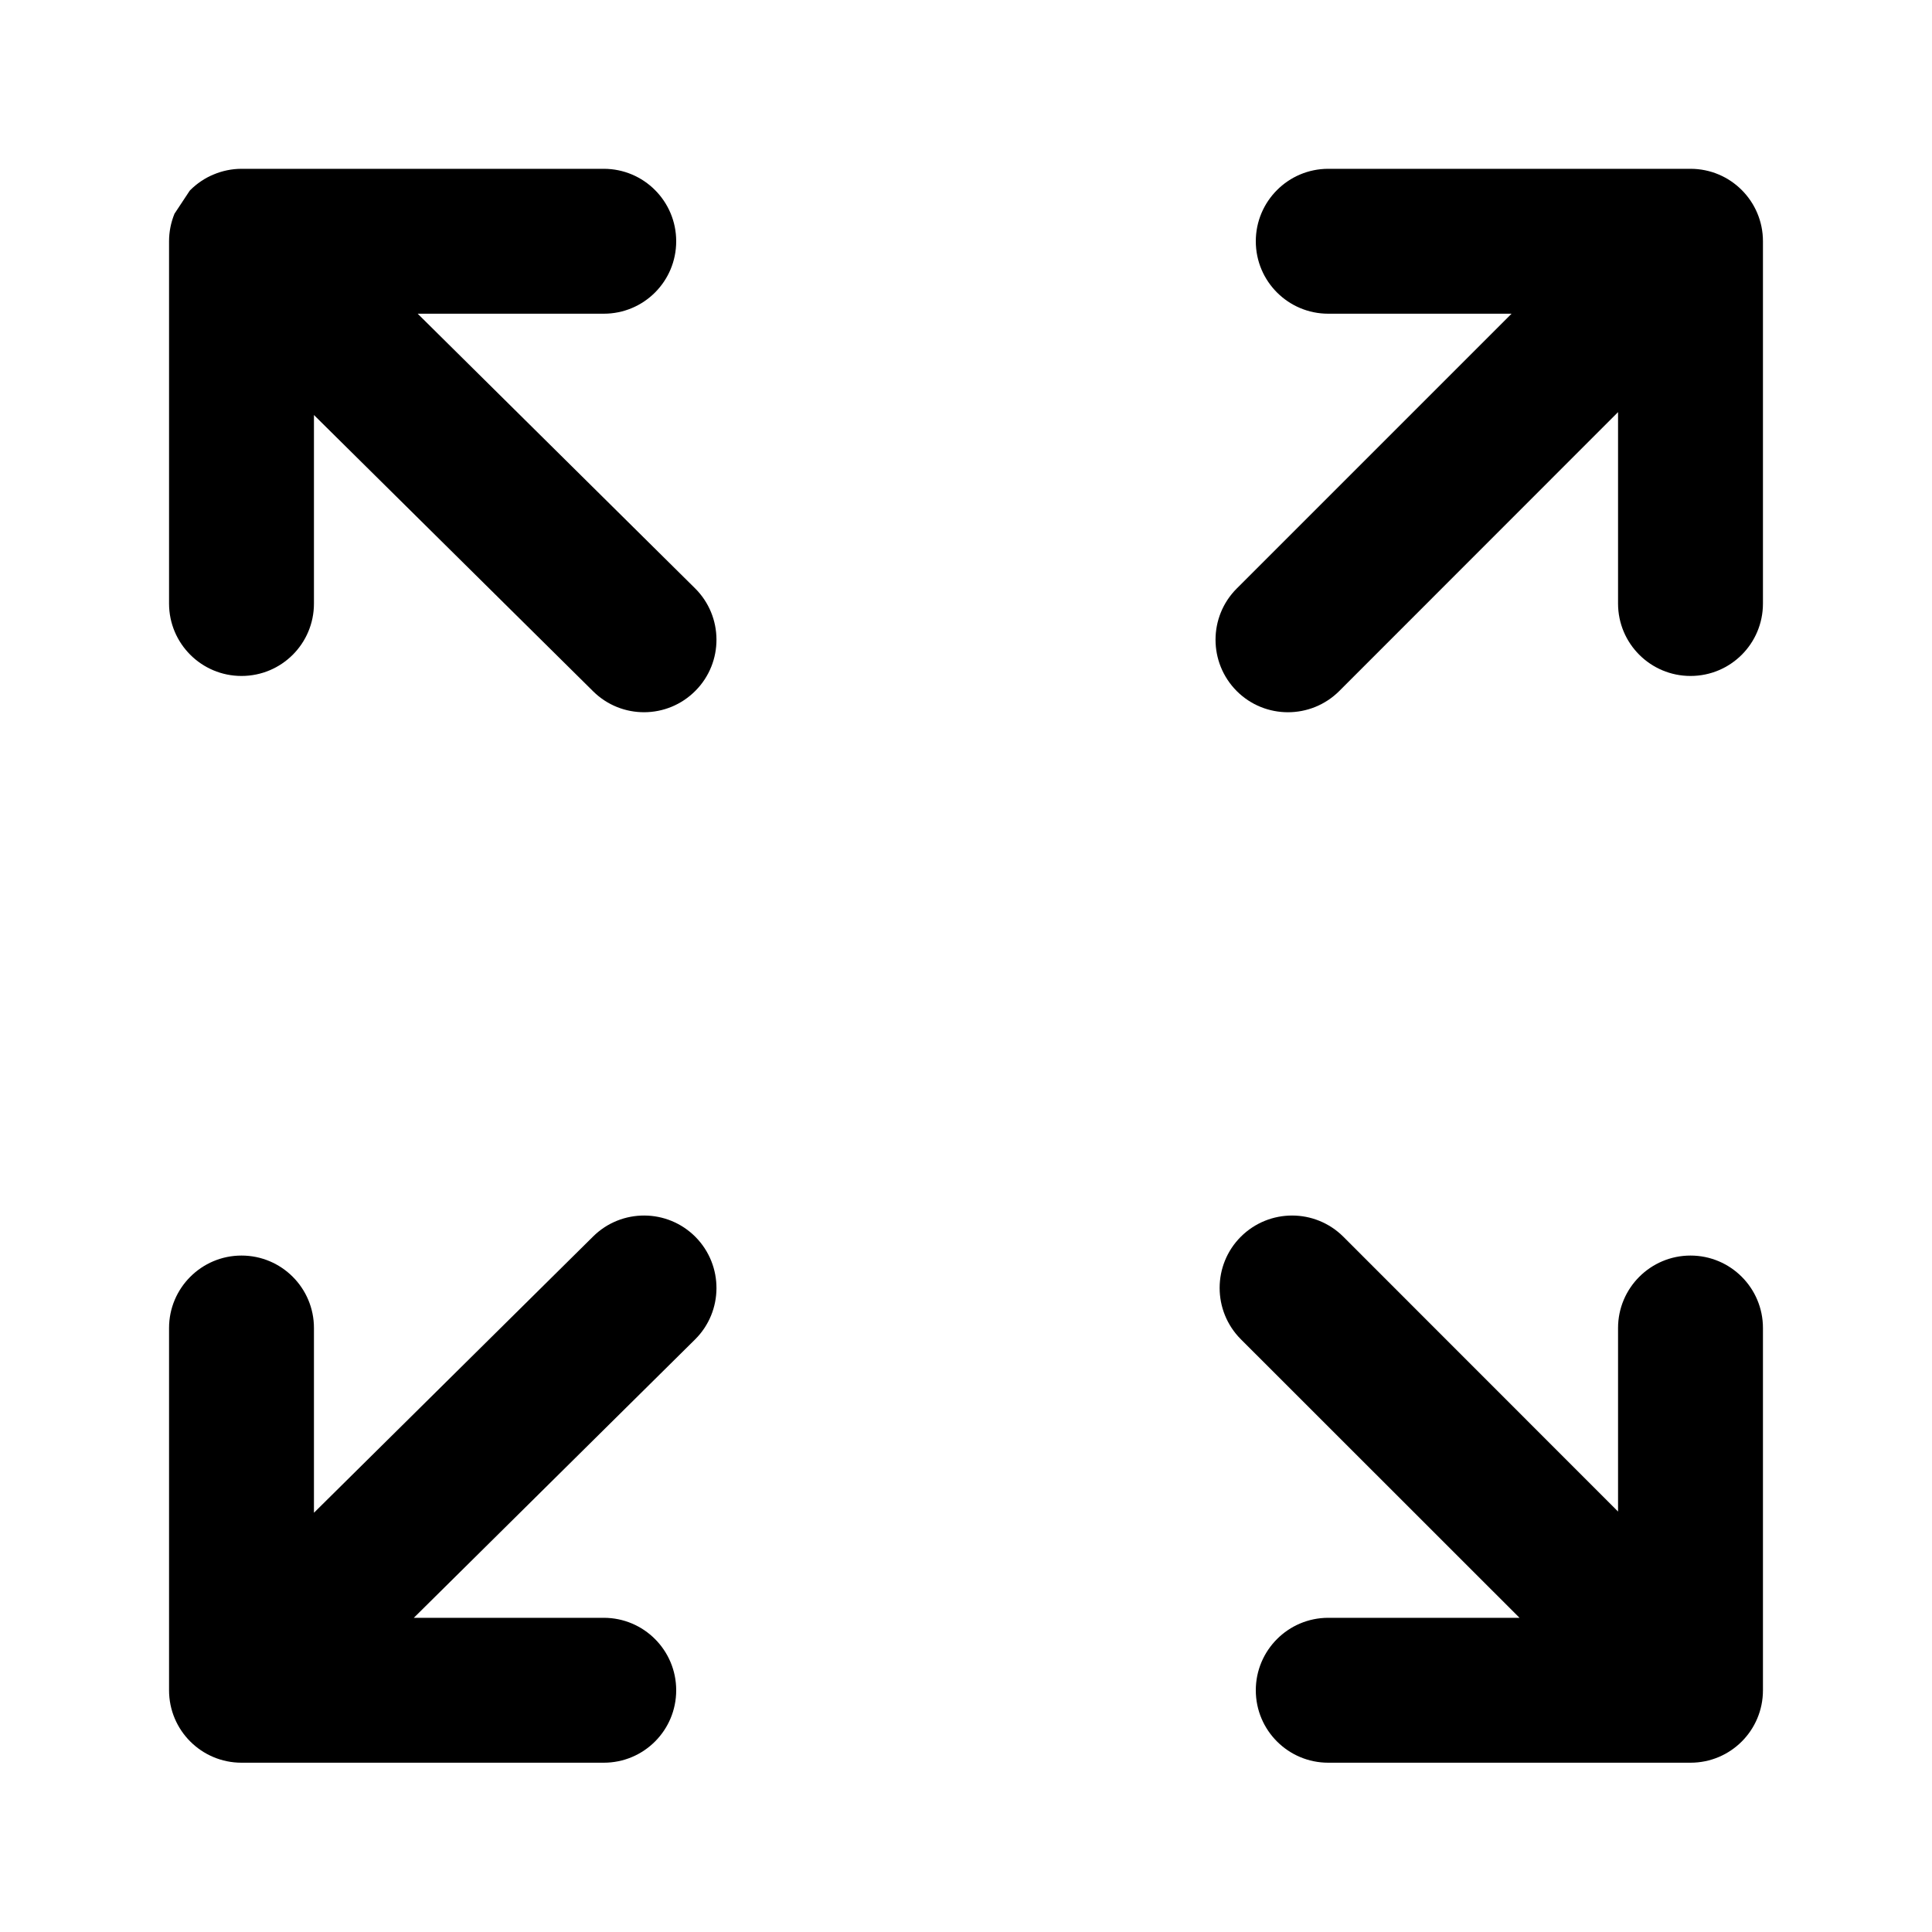
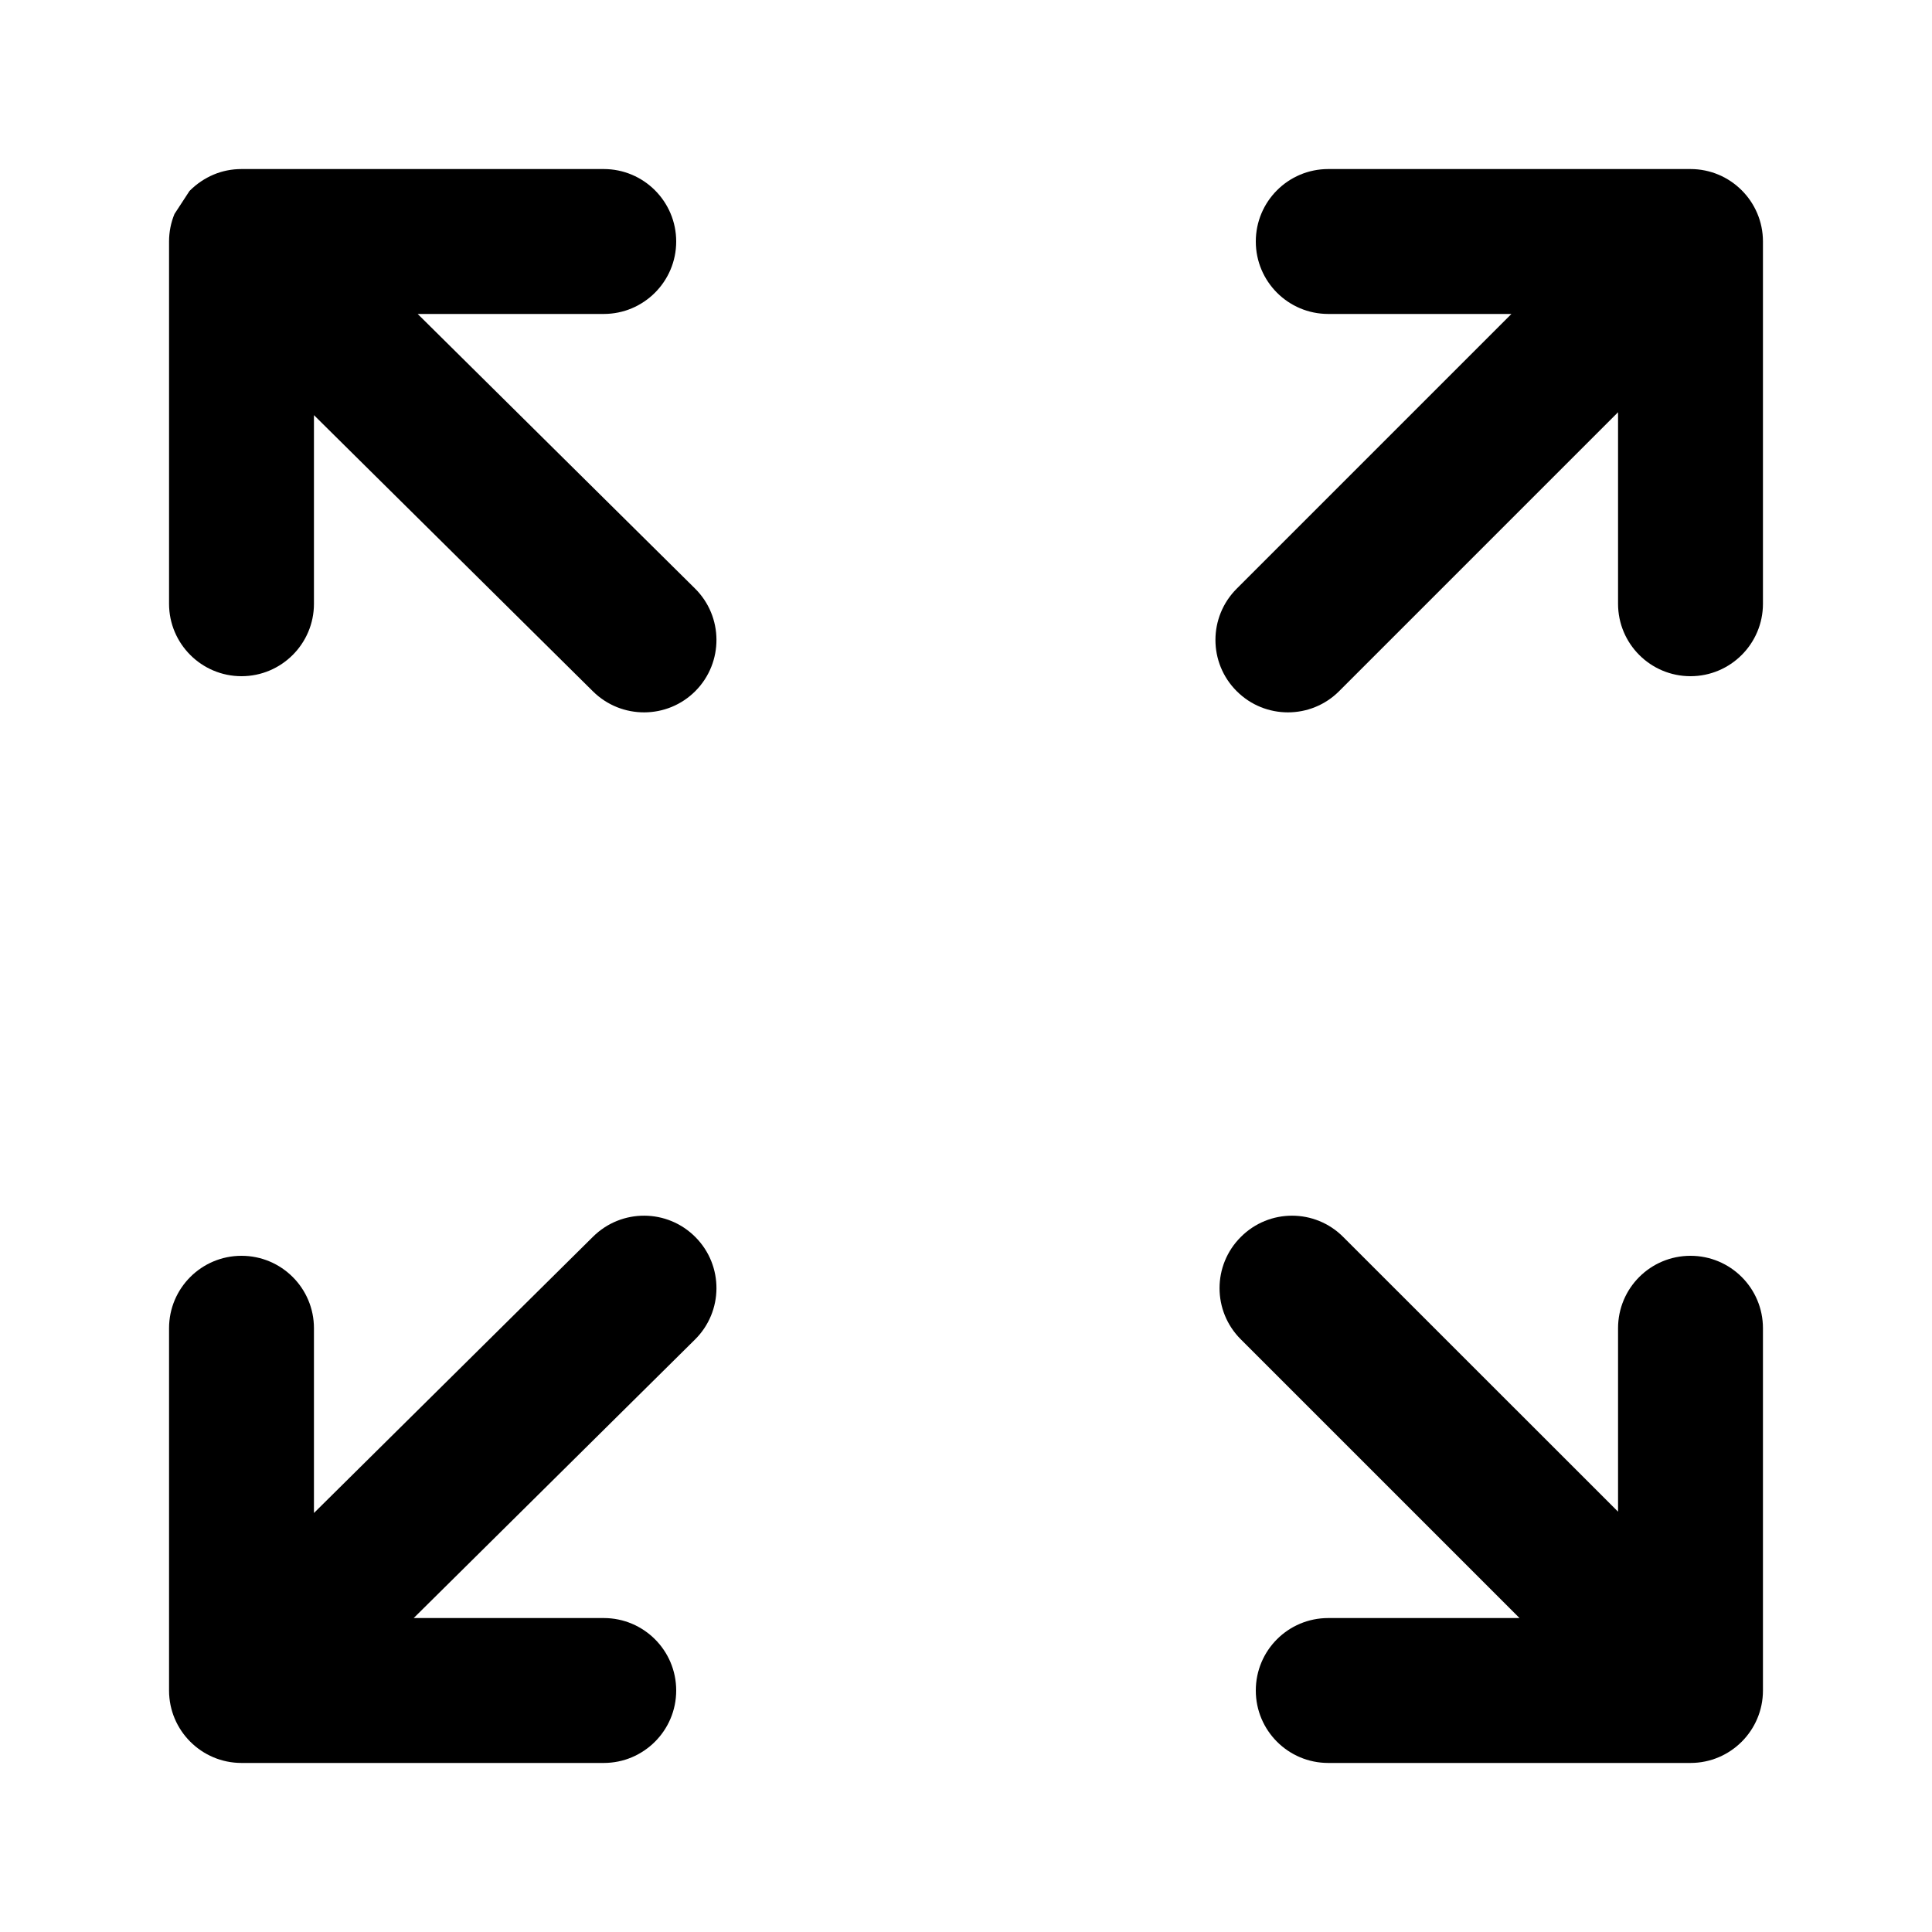
<svg xmlns="http://www.w3.org/2000/svg" width="16" height="16" viewBox="0 0 16 16" fill="none">
-   <path d="M10.4 1.998C10.4 1.667 10.669 1.398 11 1.398H14C14.332 1.398 14.6 1.667 14.6 1.998V4.998C14.6 5.33 14.332 5.598 14 5.598C13.669 5.598 13.4 5.33 13.4 4.998V3.413L11.091 5.723C10.856 5.957 10.476 5.957 10.242 5.723C10.008 5.488 10.008 5.108 10.242 4.874L12.518 2.598H11C10.669 2.598 10.4 2.33 10.4 1.998Z" fill="black" />
-   <path d="M10.276 10.242C10.511 10.008 10.89 10.008 11.125 10.242L13.4 12.518V10.998C13.4 10.667 13.669 10.398 14 10.398C14.332 10.398 14.6 10.667 14.6 10.998V13.998C14.6 14.33 14.332 14.598 14 14.598H11C10.669 14.598 10.4 14.33 10.4 13.998C10.4 13.667 10.669 13.398 11 13.398H12.584L10.276 11.091C10.042 10.856 10.042 10.476 10.276 10.242Z" fill="black" />
-   <path d="M5.756 11.093C5.991 10.86 5.993 10.48 5.76 10.244C5.527 10.009 5.147 10.007 4.912 10.24L2.6 12.528V10.998C2.6 10.667 2.332 10.398 2 10.398C1.669 10.398 1.4 10.667 1.4 10.998V13.998C1.4 14.33 1.669 14.598 2 14.598H5C5.332 14.598 5.6 14.33 5.6 13.998C5.6 13.667 5.332 13.398 5 13.398H3.427L5.756 11.093Z" fill="black" />
-   <path d="M1.4 1.998C1.4 1.918 1.416 1.841 1.445 1.77L1.57 1.581L1.574 1.576C1.632 1.518 1.698 1.474 1.769 1.445C1.84 1.415 1.919 1.398 2 1.398H5C5.332 1.398 5.6 1.667 5.6 1.998C5.6 2.33 5.332 2.598 5 2.598H3.459L5.756 4.872C5.991 5.105 5.993 5.485 5.76 5.72C5.527 5.956 5.147 5.958 4.912 5.725L2.6 3.437V4.998C2.6 5.33 2.332 5.598 2 5.598C1.669 5.598 1.4 5.33 1.4 4.998V1.998Z" fill="black" />
+   <path d="M10.4 2C10.4 1.669 10.668 1.4 11 1.4H14C14.331 1.4 14.6 1.669 14.6 2V5C14.6 5.331 14.331 5.6 14 5.6C13.668 5.6 13.4 5.331 13.4 5V3.414L11.09 5.724C10.856 5.958 10.476 5.958 10.242 5.724C10.007 5.49 10.007 5.11 10.242 4.875L12.517 2.6H11C10.668 2.6 10.4 2.331 10.4 2Z" fill="black" />
+   <path d="M10.276 10.244C10.51 10.009 10.89 10.009 11.124 10.244L13.4 12.519V11C13.4 10.668 13.668 10.4 14 10.4C14.331 10.4 14.6 10.668 14.6 11V14C14.6 14.331 14.331 14.6 14 14.6H11C10.668 14.6 10.4 14.331 10.4 14C10.4 13.668 10.668 13.4 11 13.4H12.584L10.276 11.092C10.041 10.858 10.041 10.478 10.276 10.244Z" fill="black" />
+   <path d="M5.755 11.094C5.991 10.861 5.993 10.481 5.76 10.246C5.527 10.01 5.147 10.008 4.911 10.242L2.6 12.53V11C2.6 10.668 2.331 10.4 2 10.4C1.669 10.4 1.4 10.668 1.4 11V14C1.4 14.331 1.669 14.6 2 14.6H5C5.331 14.6 5.6 14.331 5.6 14C5.6 13.668 5.331 13.4 5 13.4H3.426L5.755 11.094Z" fill="black" />
+   <path d="M1.4 2C1.4 1.919 1.416 1.842 1.445 1.772L1.569 1.582L1.573 1.578C1.631 1.52 1.698 1.476 1.769 1.446C1.84 1.416 1.918 1.4 2 1.4H5C5.331 1.4 5.6 1.669 5.6 2C5.6 2.331 5.331 2.6 5 2.6H3.459L5.755 4.873C5.991 5.106 5.993 5.486 5.76 5.722C5.527 5.957 5.147 5.959 4.911 5.726L2.6 3.438V5C2.6 5.331 2.331 5.6 2 5.6C1.669 5.6 1.4 5.331 1.4 5V2Z" fill="black" />
</svg>
